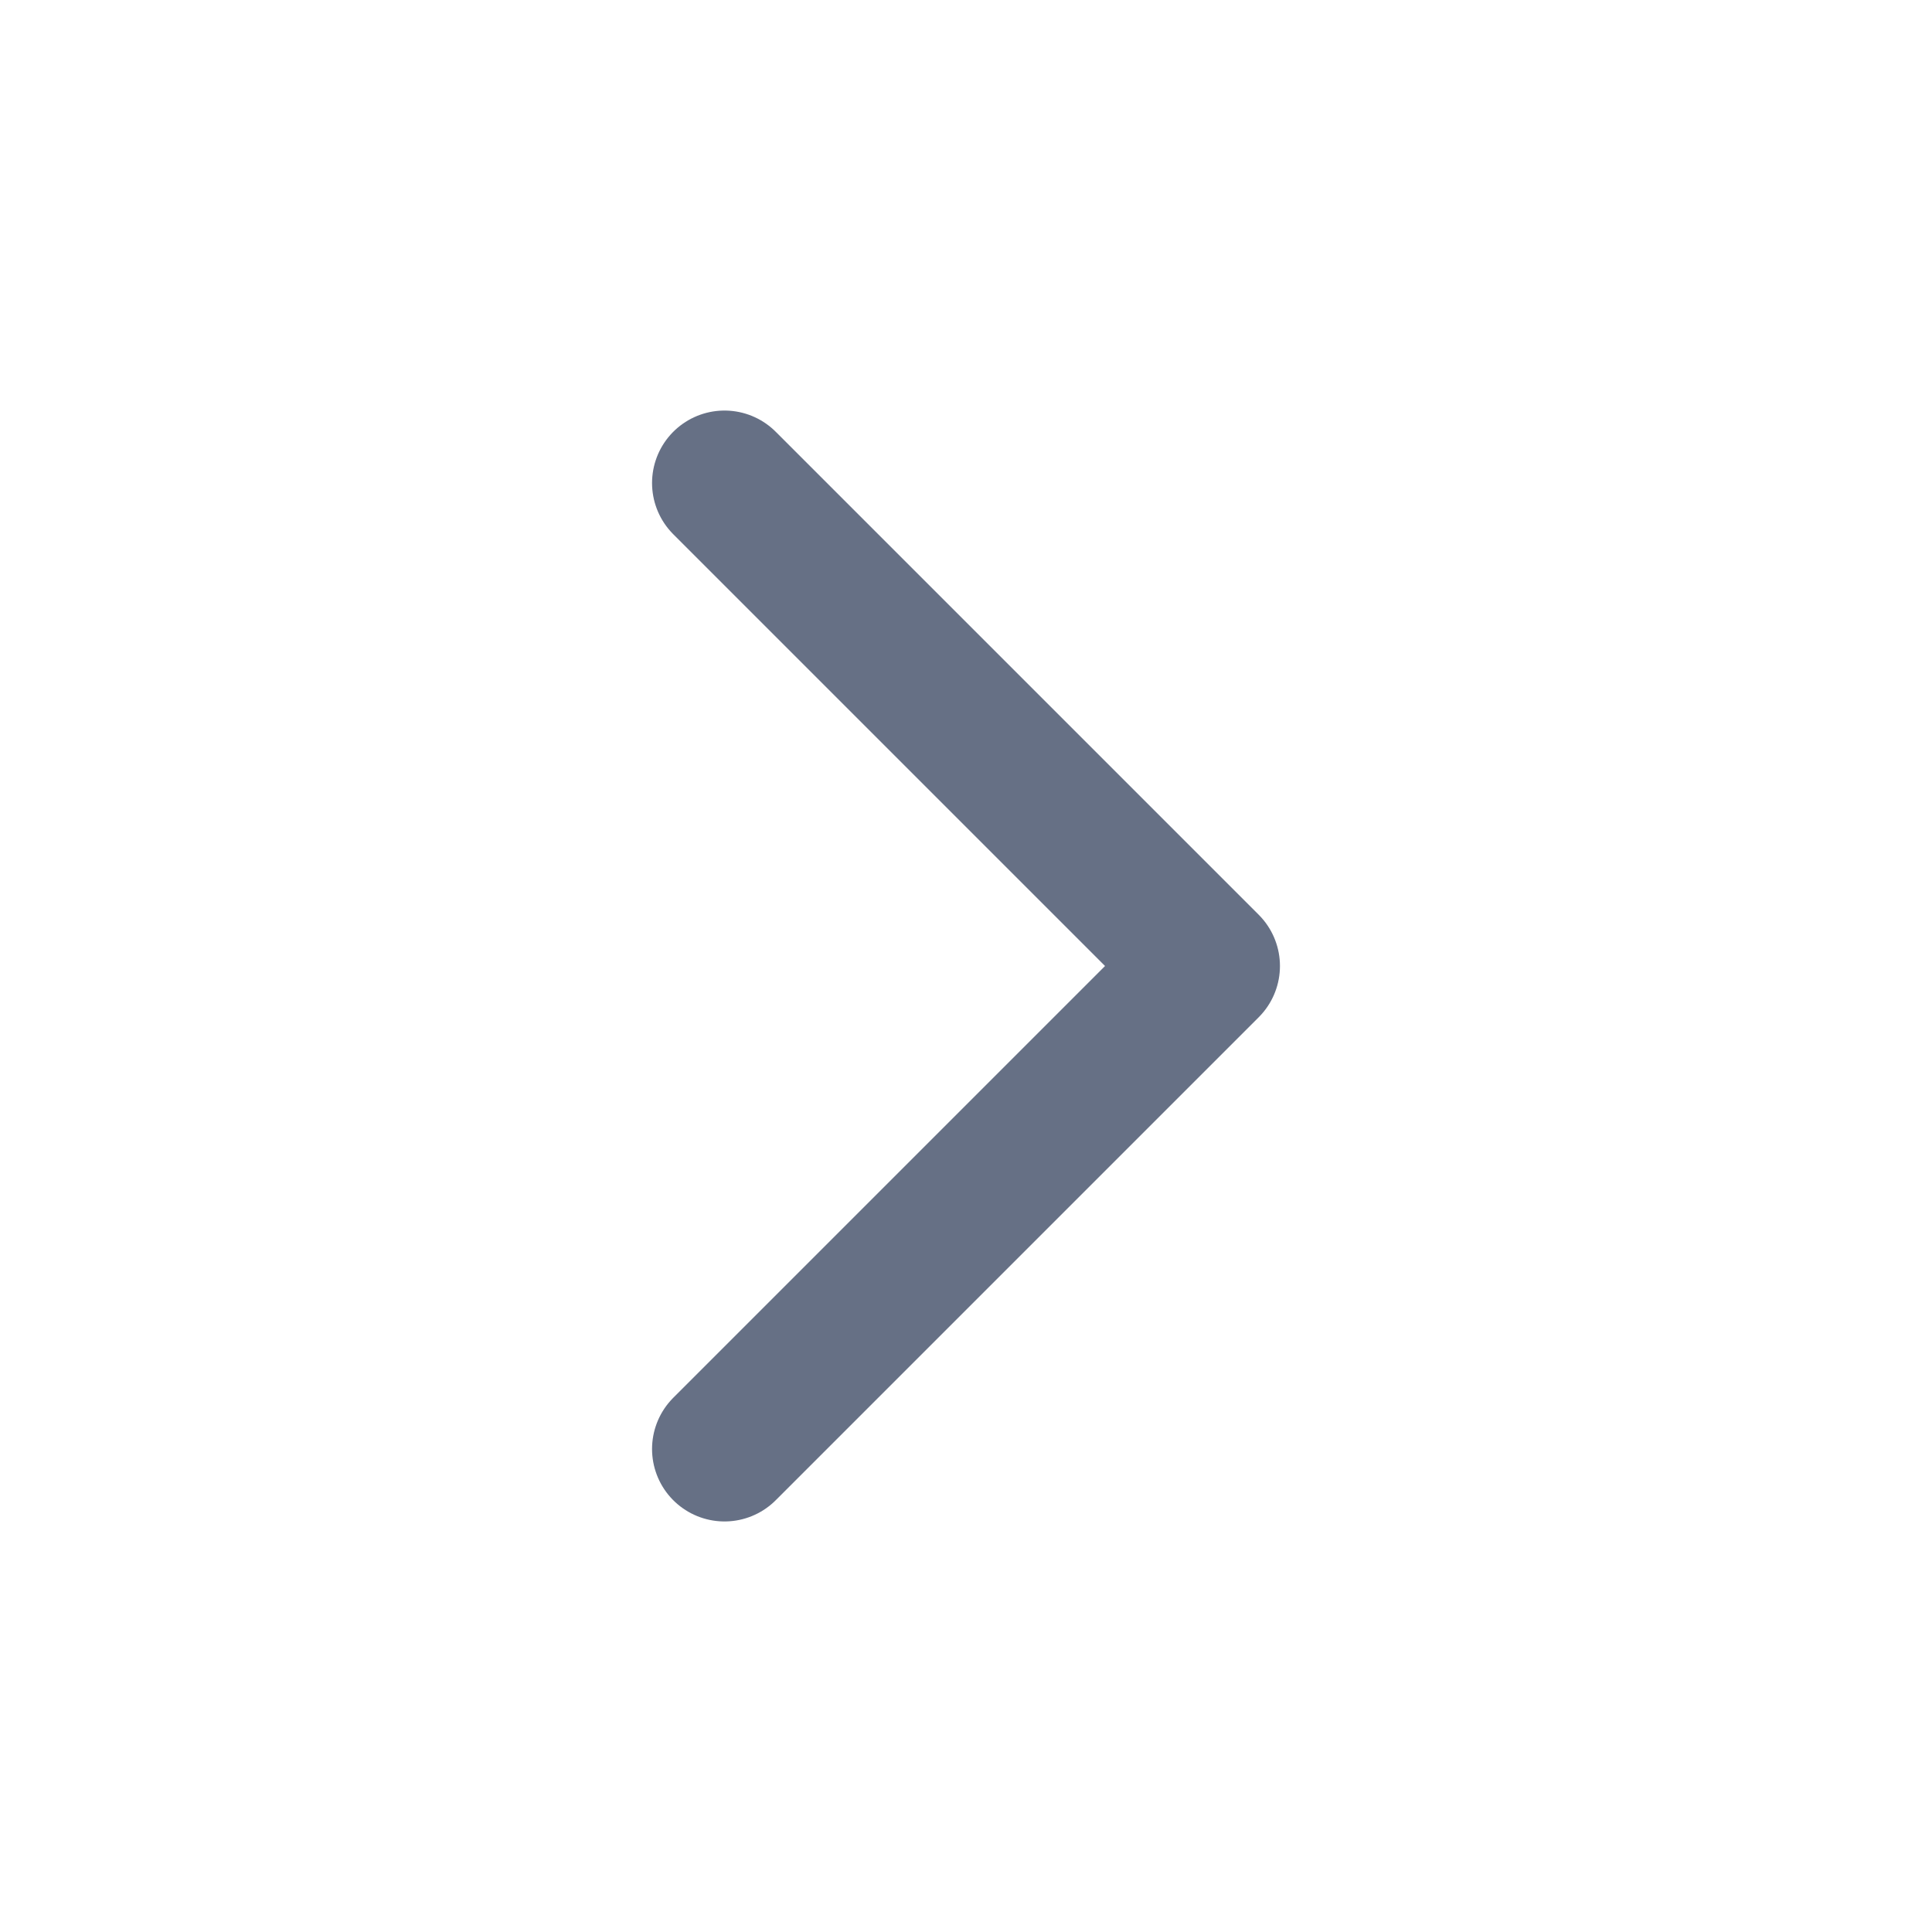
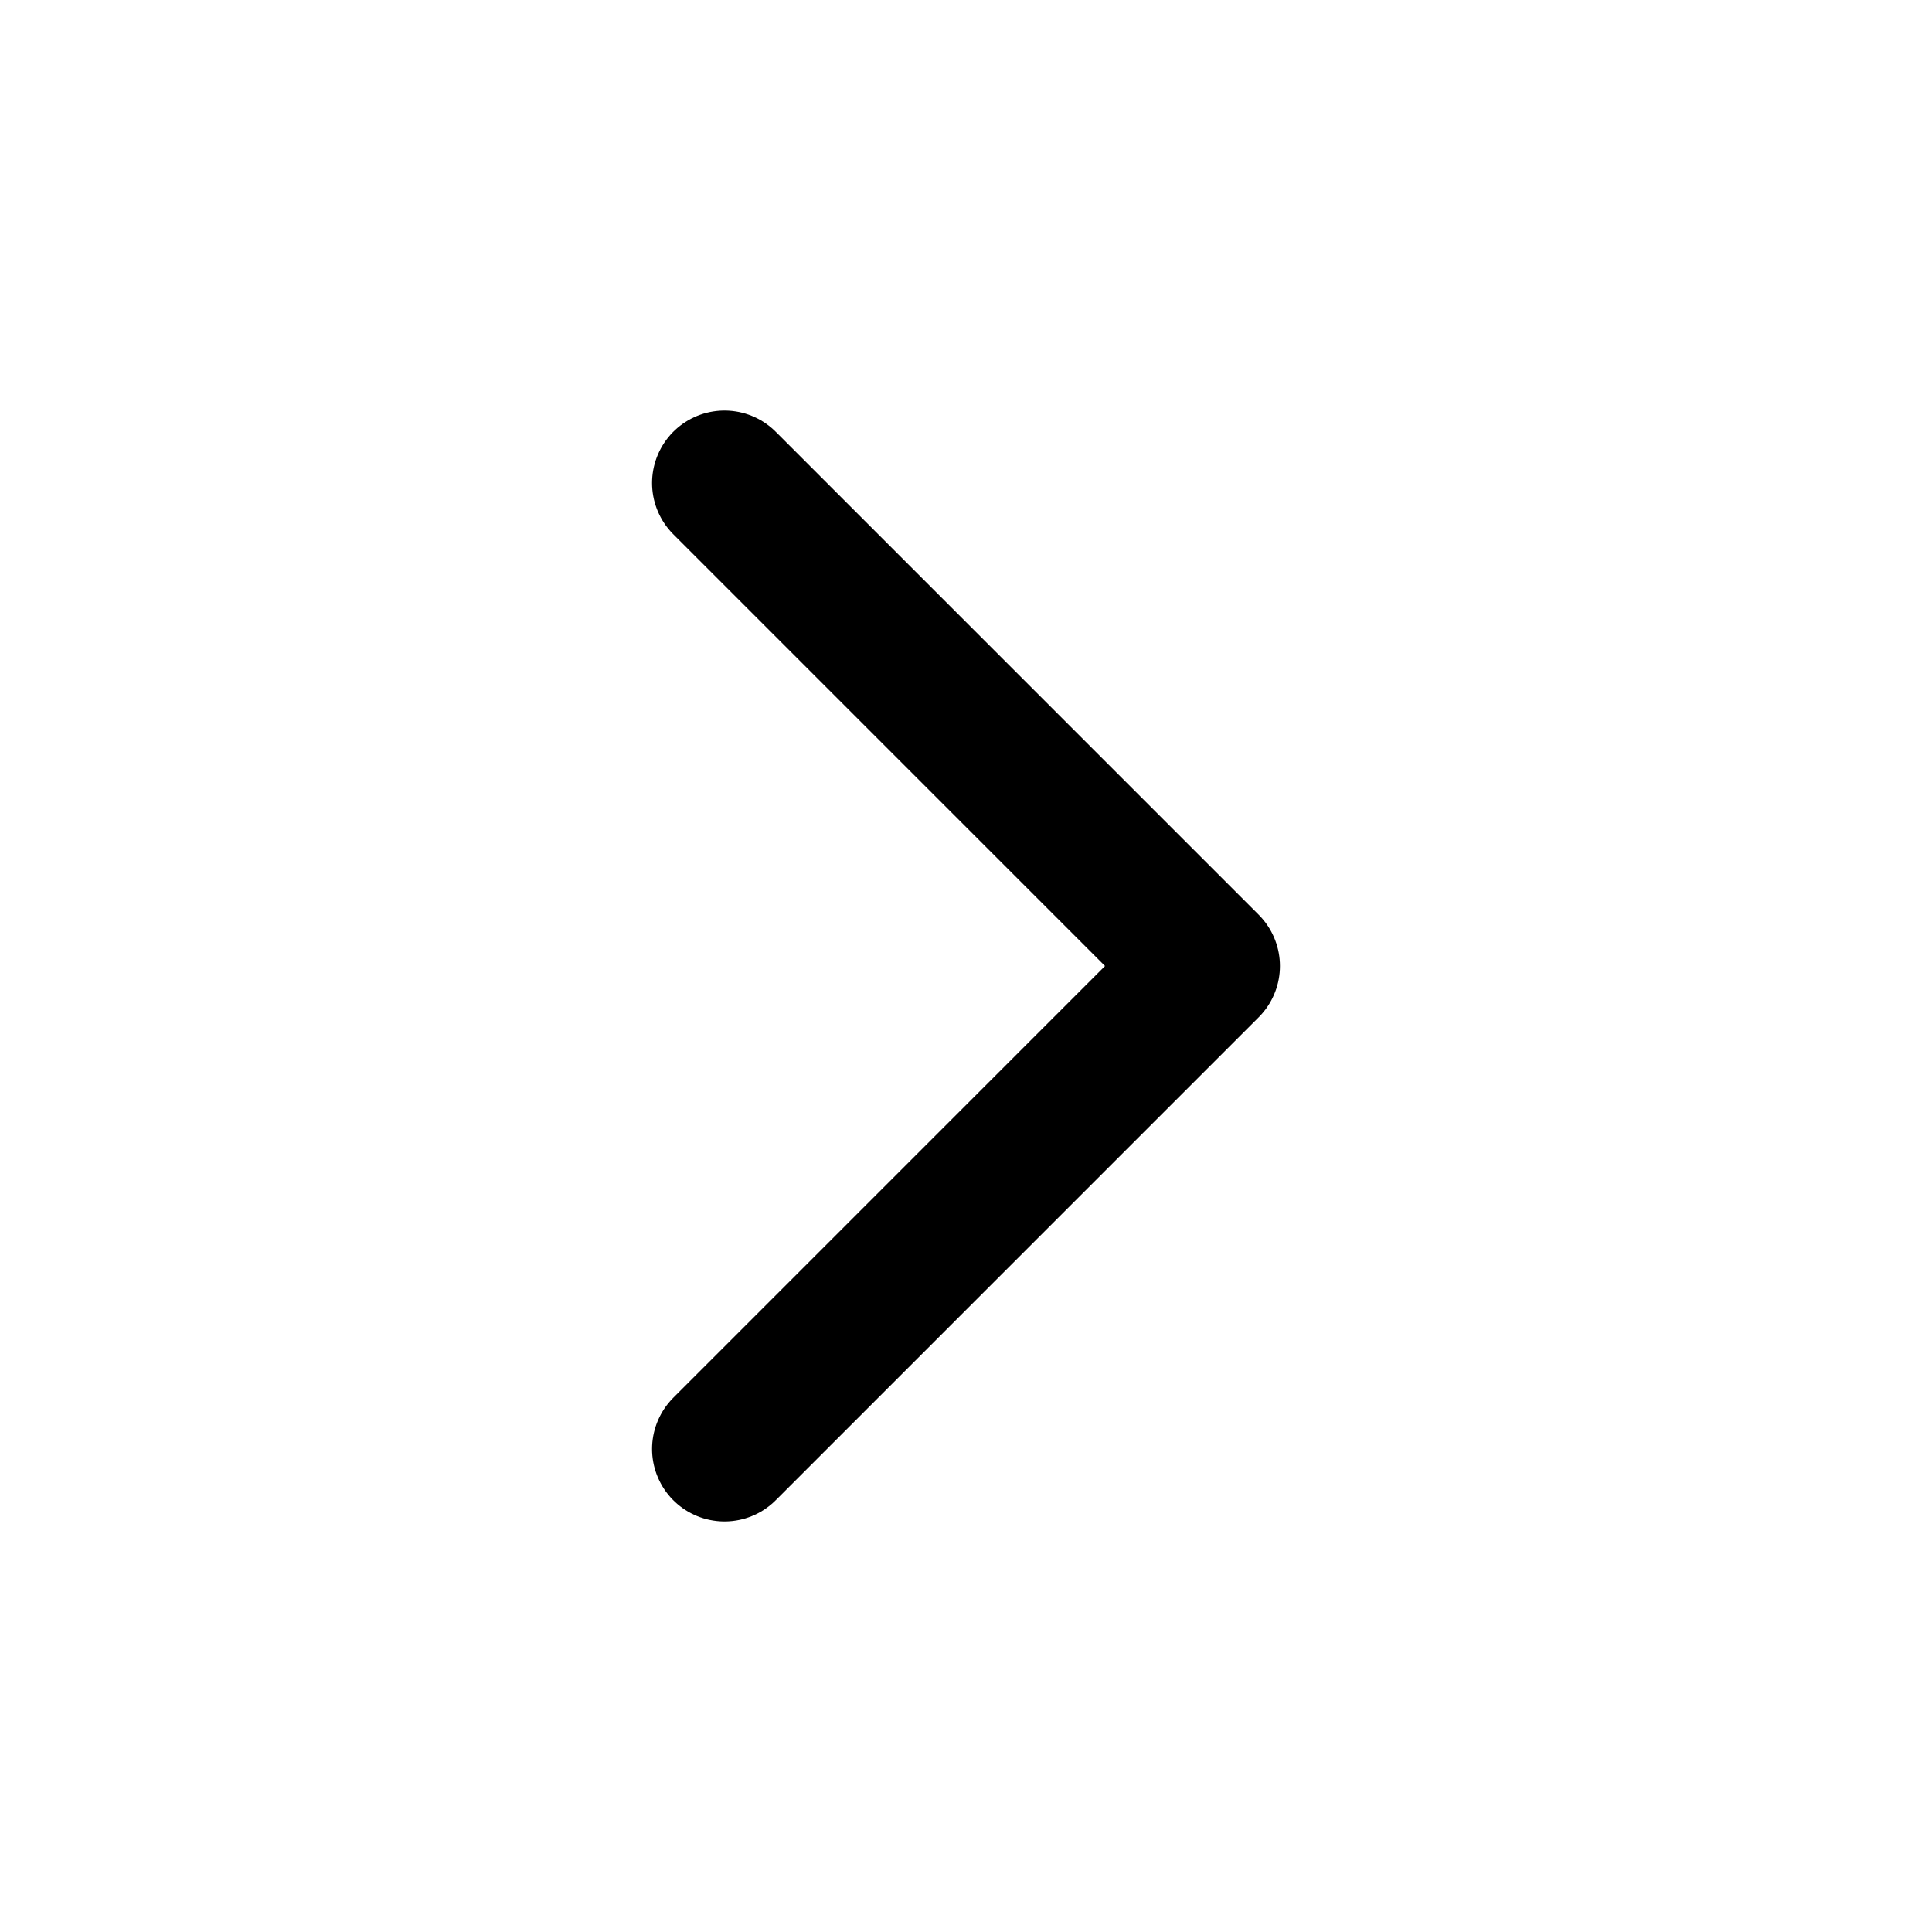
<svg xmlns="http://www.w3.org/2000/svg" width="24" height="24" viewBox="0 0 24 24" fill="none">
-   <path d="M9 18L15 12L9 6" stroke="#667085" stroke-width="1.8" stroke-linecap="round" stroke-linejoin="round" />
+   <path d="M9 18L15 12L9 6" stroke="currentColor" stroke-width="1.8" stroke-linecap="round" stroke-linejoin="round" />
</svg>
